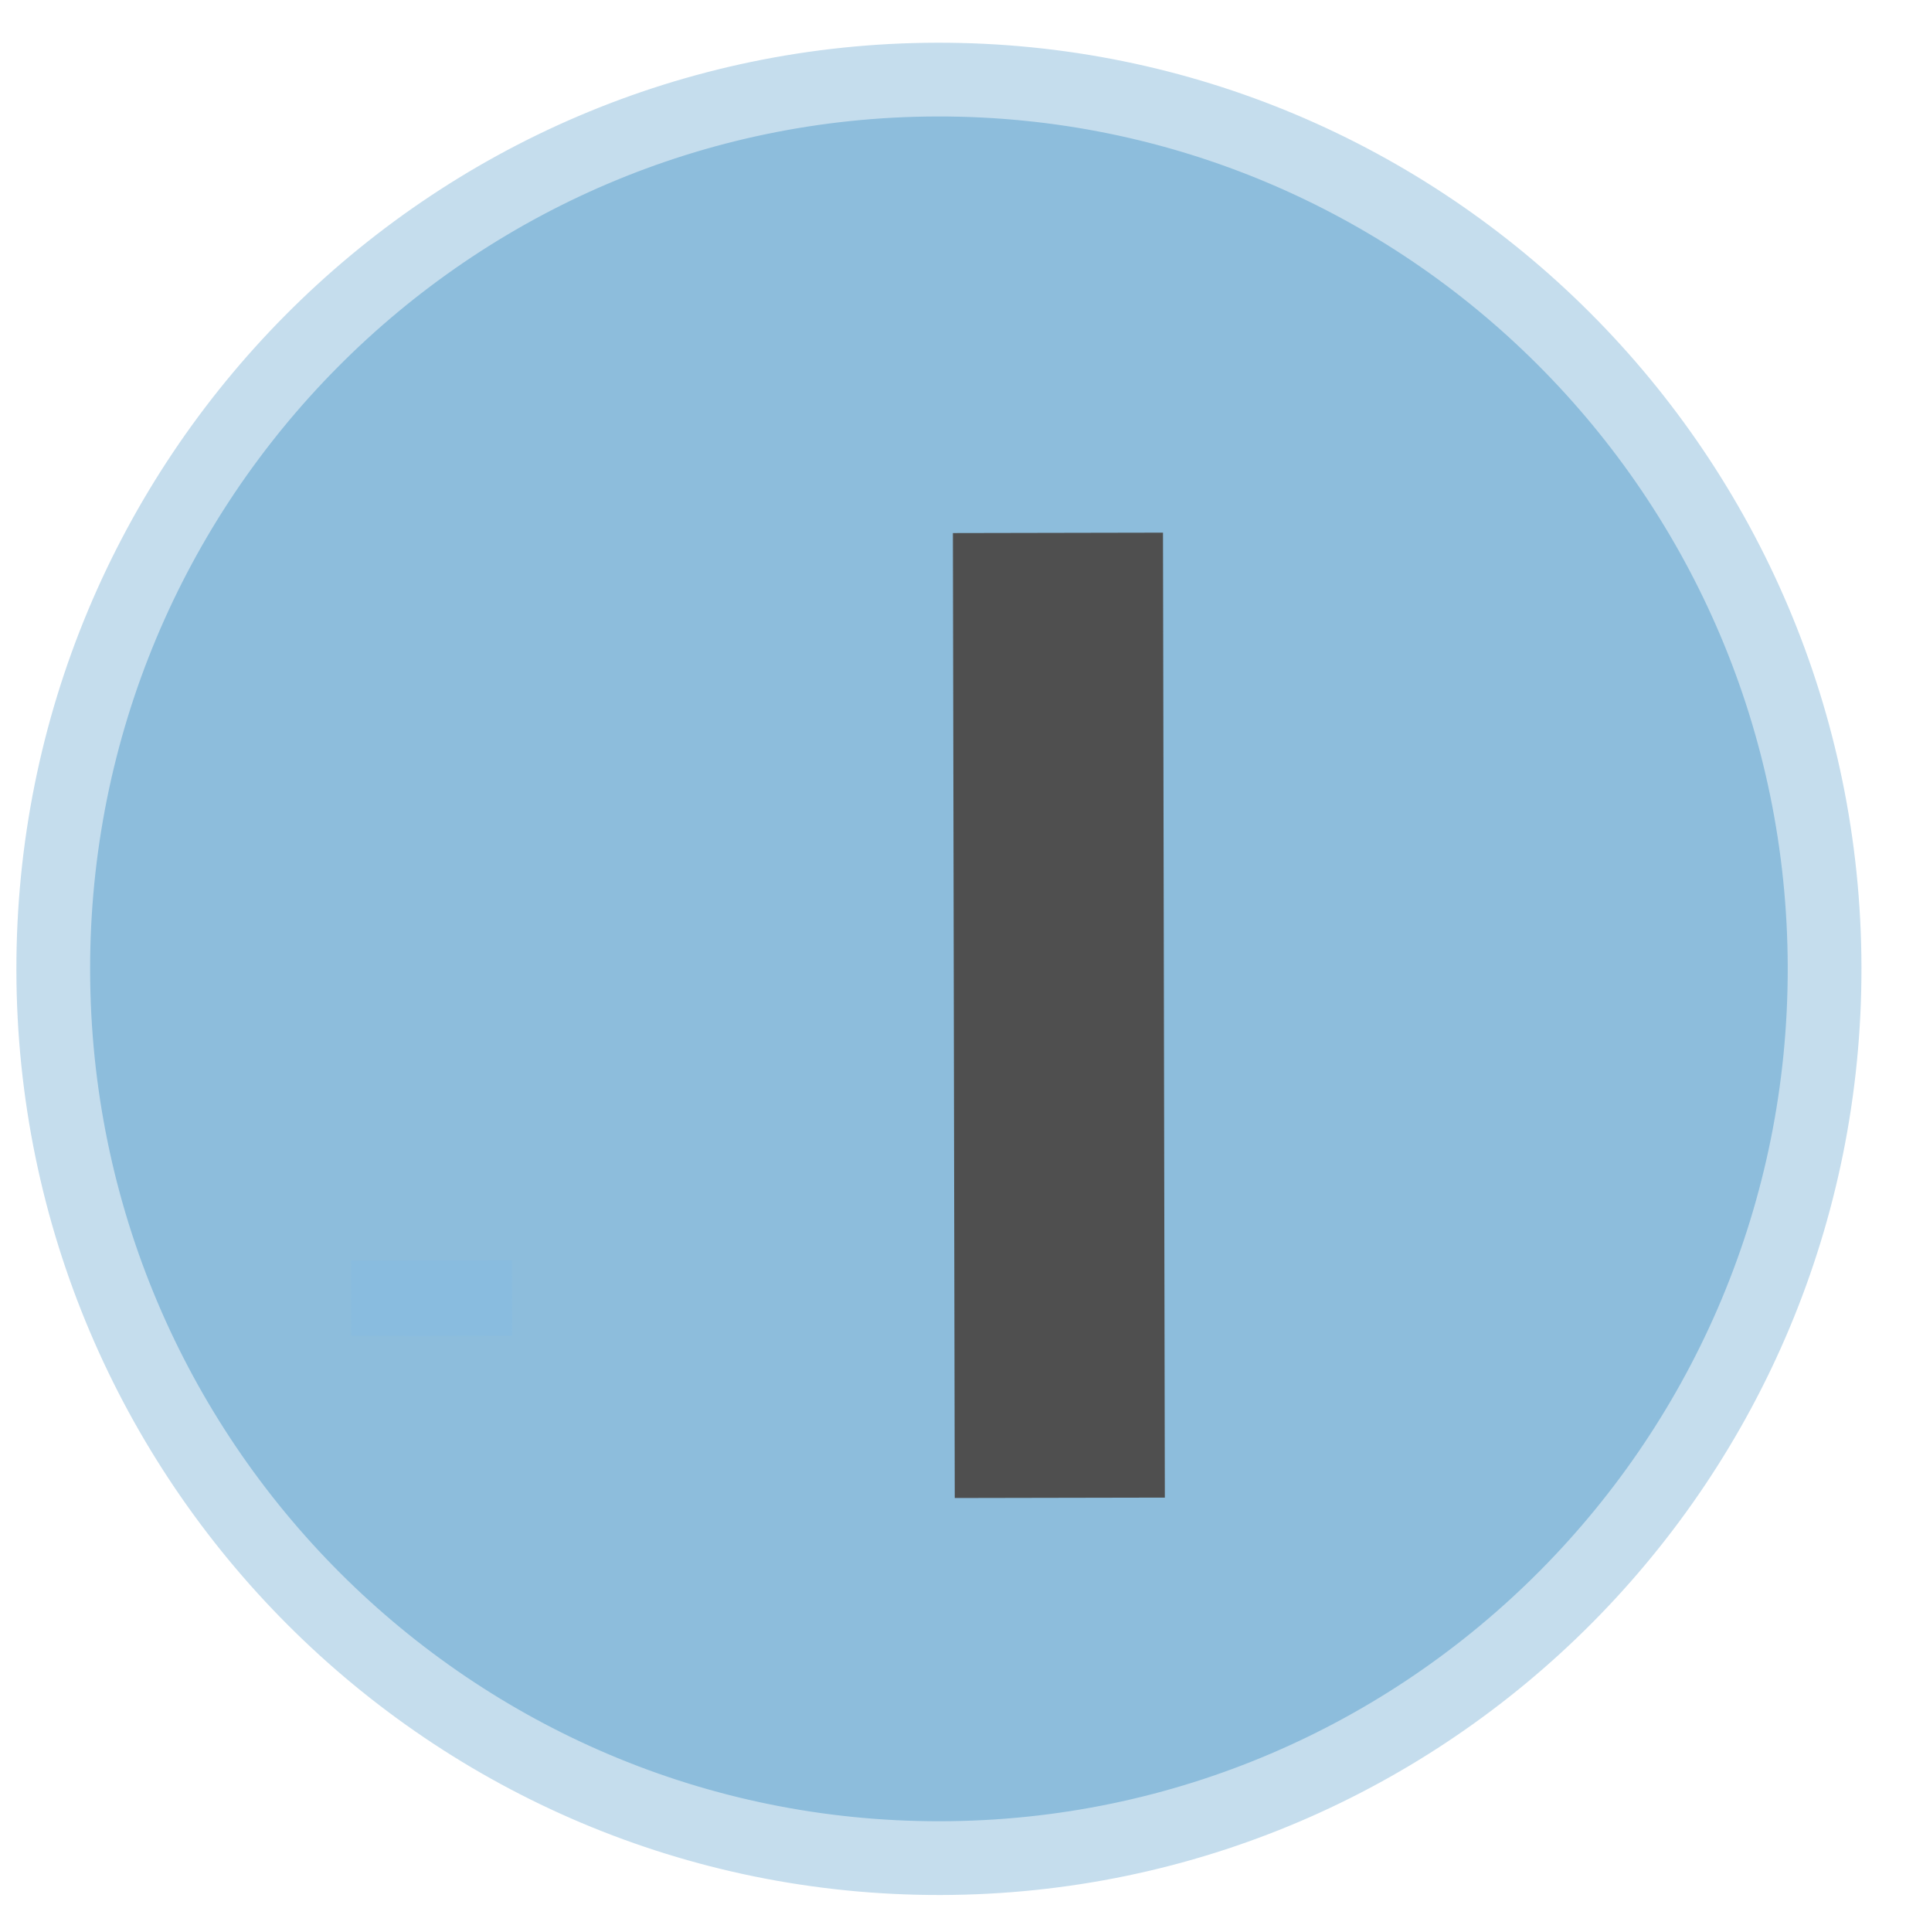
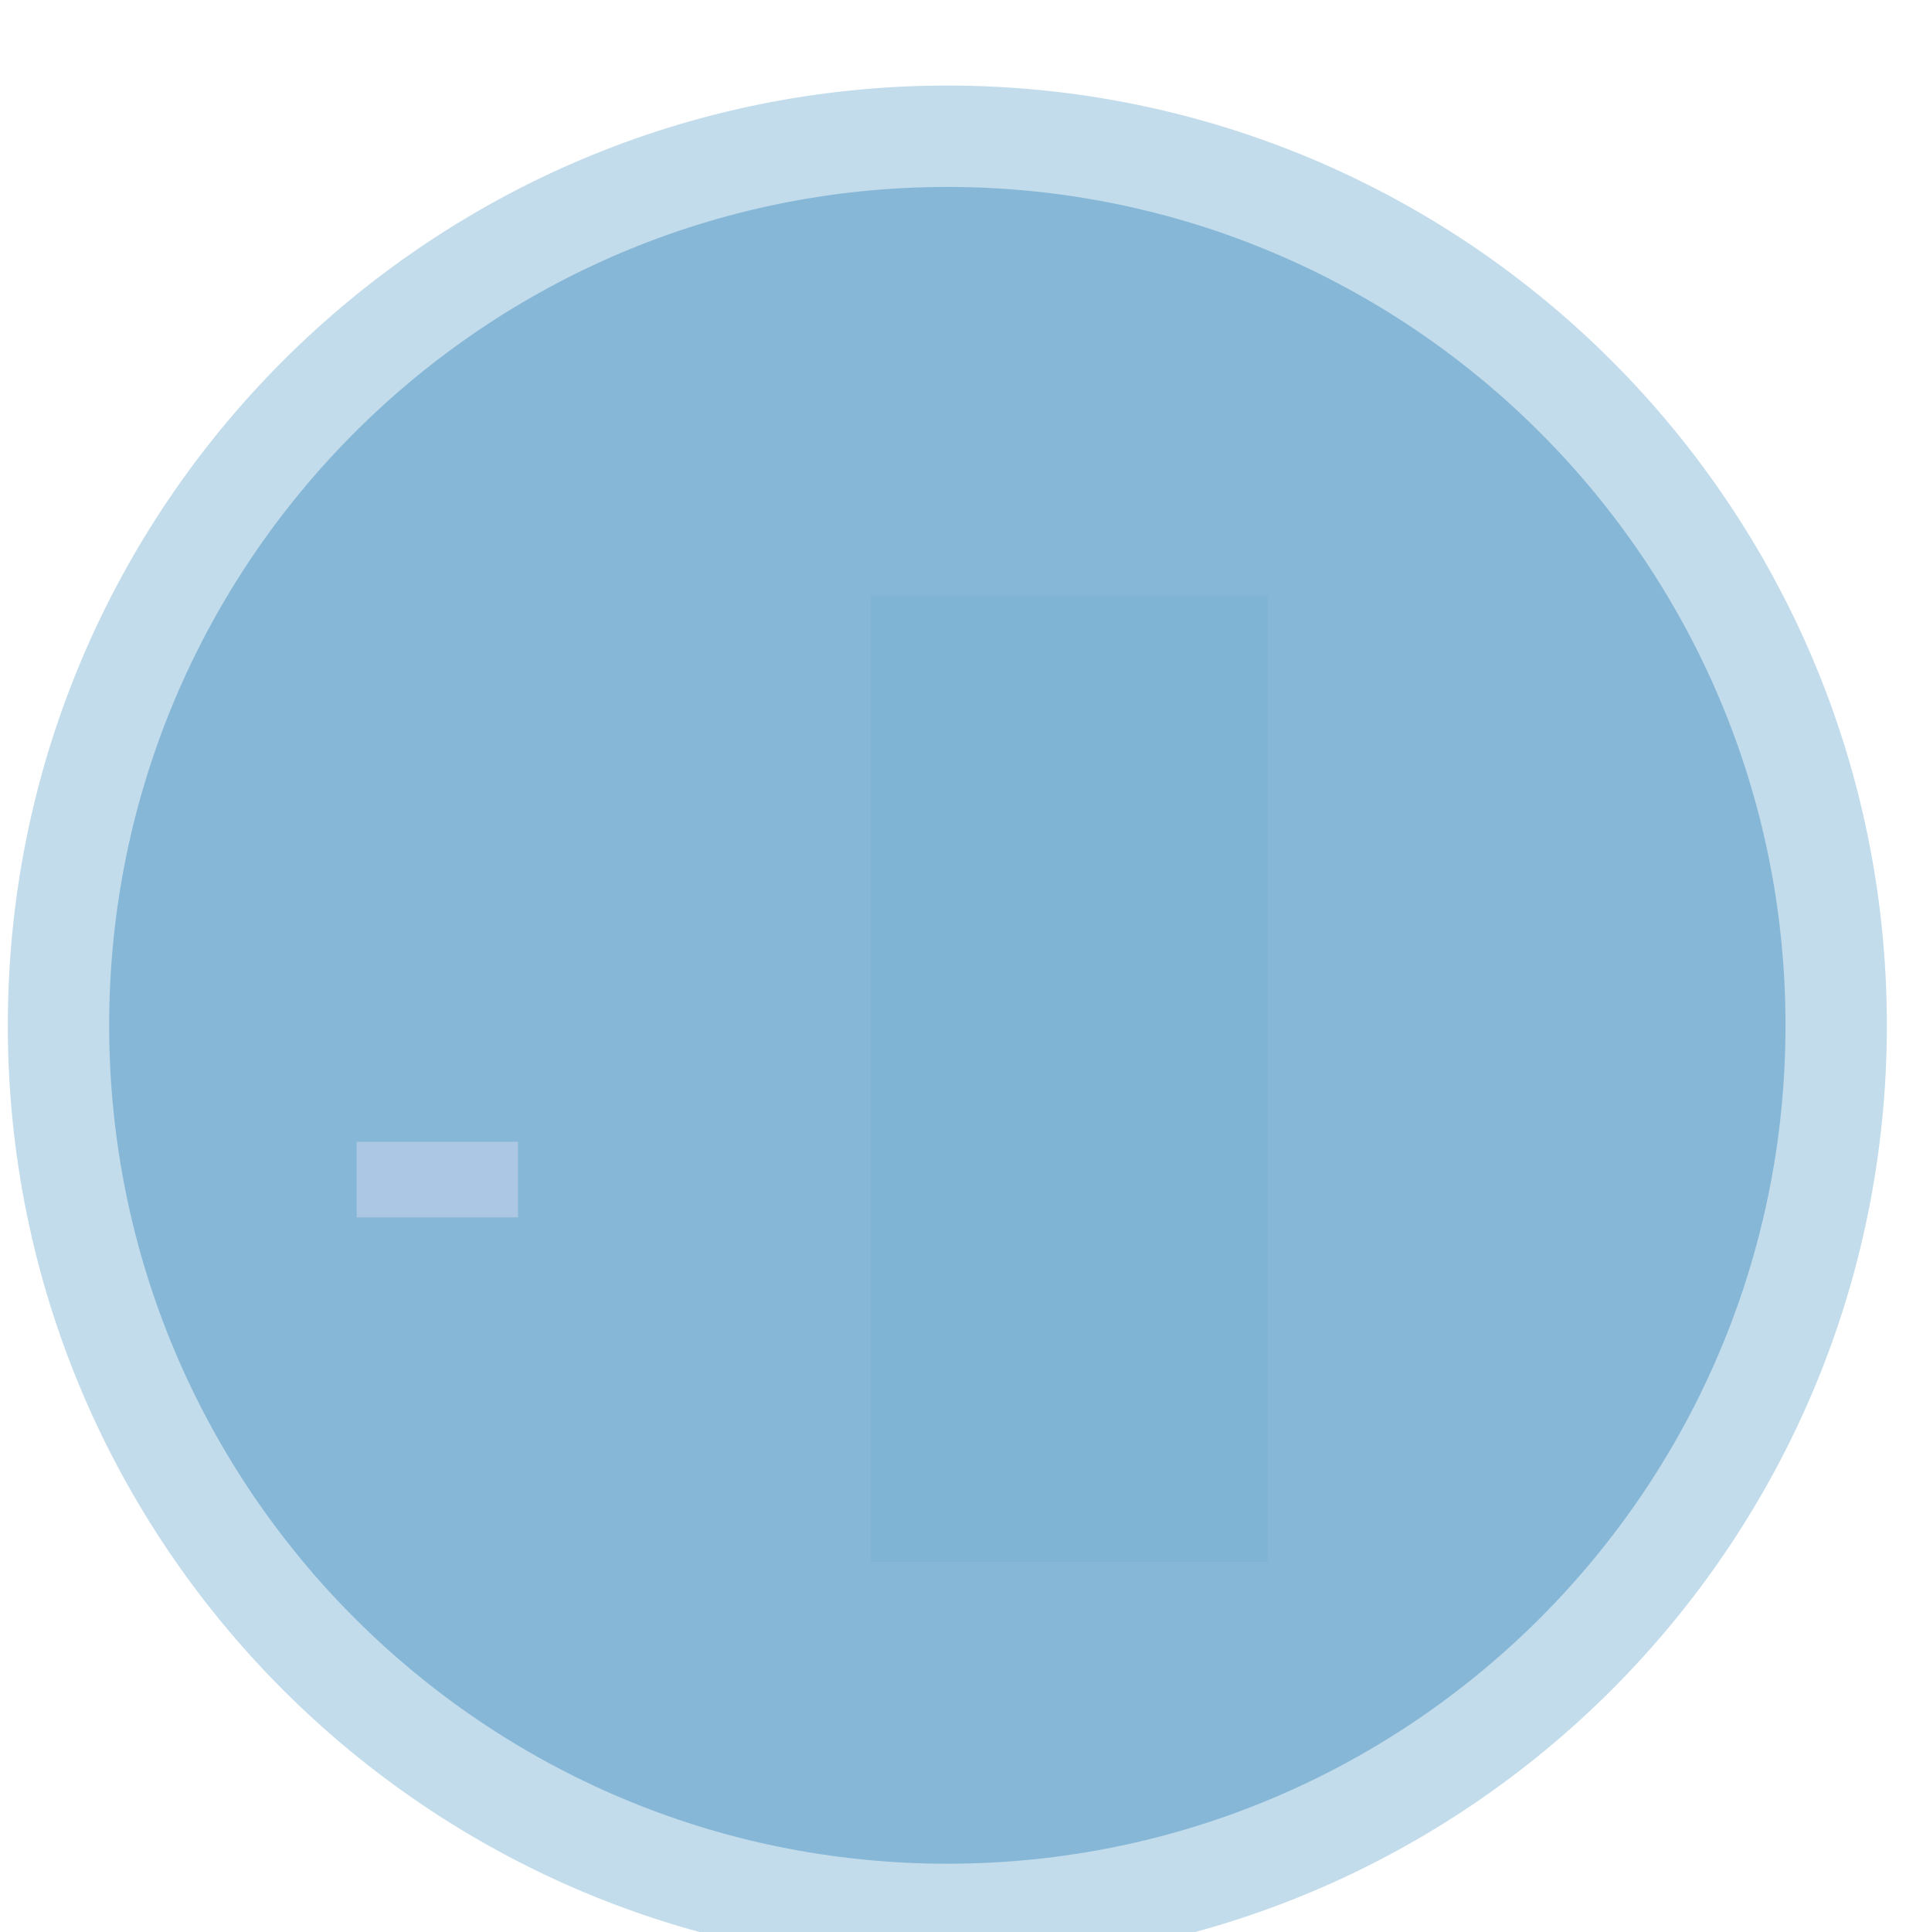
<svg xmlns="http://www.w3.org/2000/svg" width="73" height="74" viewBox="0 0 73 74" preserveAspectRatio="xMidYMid meet">
-   <g data-output-variation="1" transform="translate(-0.0961 -0.1423) rotate(-0.1105 36.5 37)">
-     <ellipse id="perception_circle_background" cx="36.068" cy="37.251" rx="33.932" ry="34.061" fill="#8DBDDC" stroke="#C5DDED" stroke-width="2.825" />
-     <path id="perception_line" d="M 40.66 20.56 L 40.66 57.52" stroke="#4f4f4f" stroke-width="8.049" fill="none" stroke-linejoin="round" stroke-linecap="butt" />
-     <text id="perception_text_glyph" x="16.613" y="49.24" fill="#89BCDF" font-family="Arial, Helvetica, sans-serif" font-size="24.3" font-weight="600" text-anchor="middle" dominant-baseline="middle">-</text>
+   <g transform="translate(0.23752 2.213594) scale(1.001586)">
+     <ellipse id="perception_circle_background" cx="36" cy="37" rx="34" ry="34" fill="#87b7d7" stroke="#c2dceb" stroke-width="3.877" />
+     <path id="perception_line" d="M 40.66 20.56 L 40.66 57.52" stroke="#7fb4d5" stroke-width="15.2" fill="none" stroke-linejoin="round" stroke-linecap="butt" />
+     <text id="perception_text_glyph" x="16.5" y="49.2" fill="#abc7e4" font-family="Arial, Helvetica, sans-serif" font-size="24.3" font-weight="600" text-anchor="middle" dominant-baseline="alphabetic">-</text>
  </g>
</svg>
